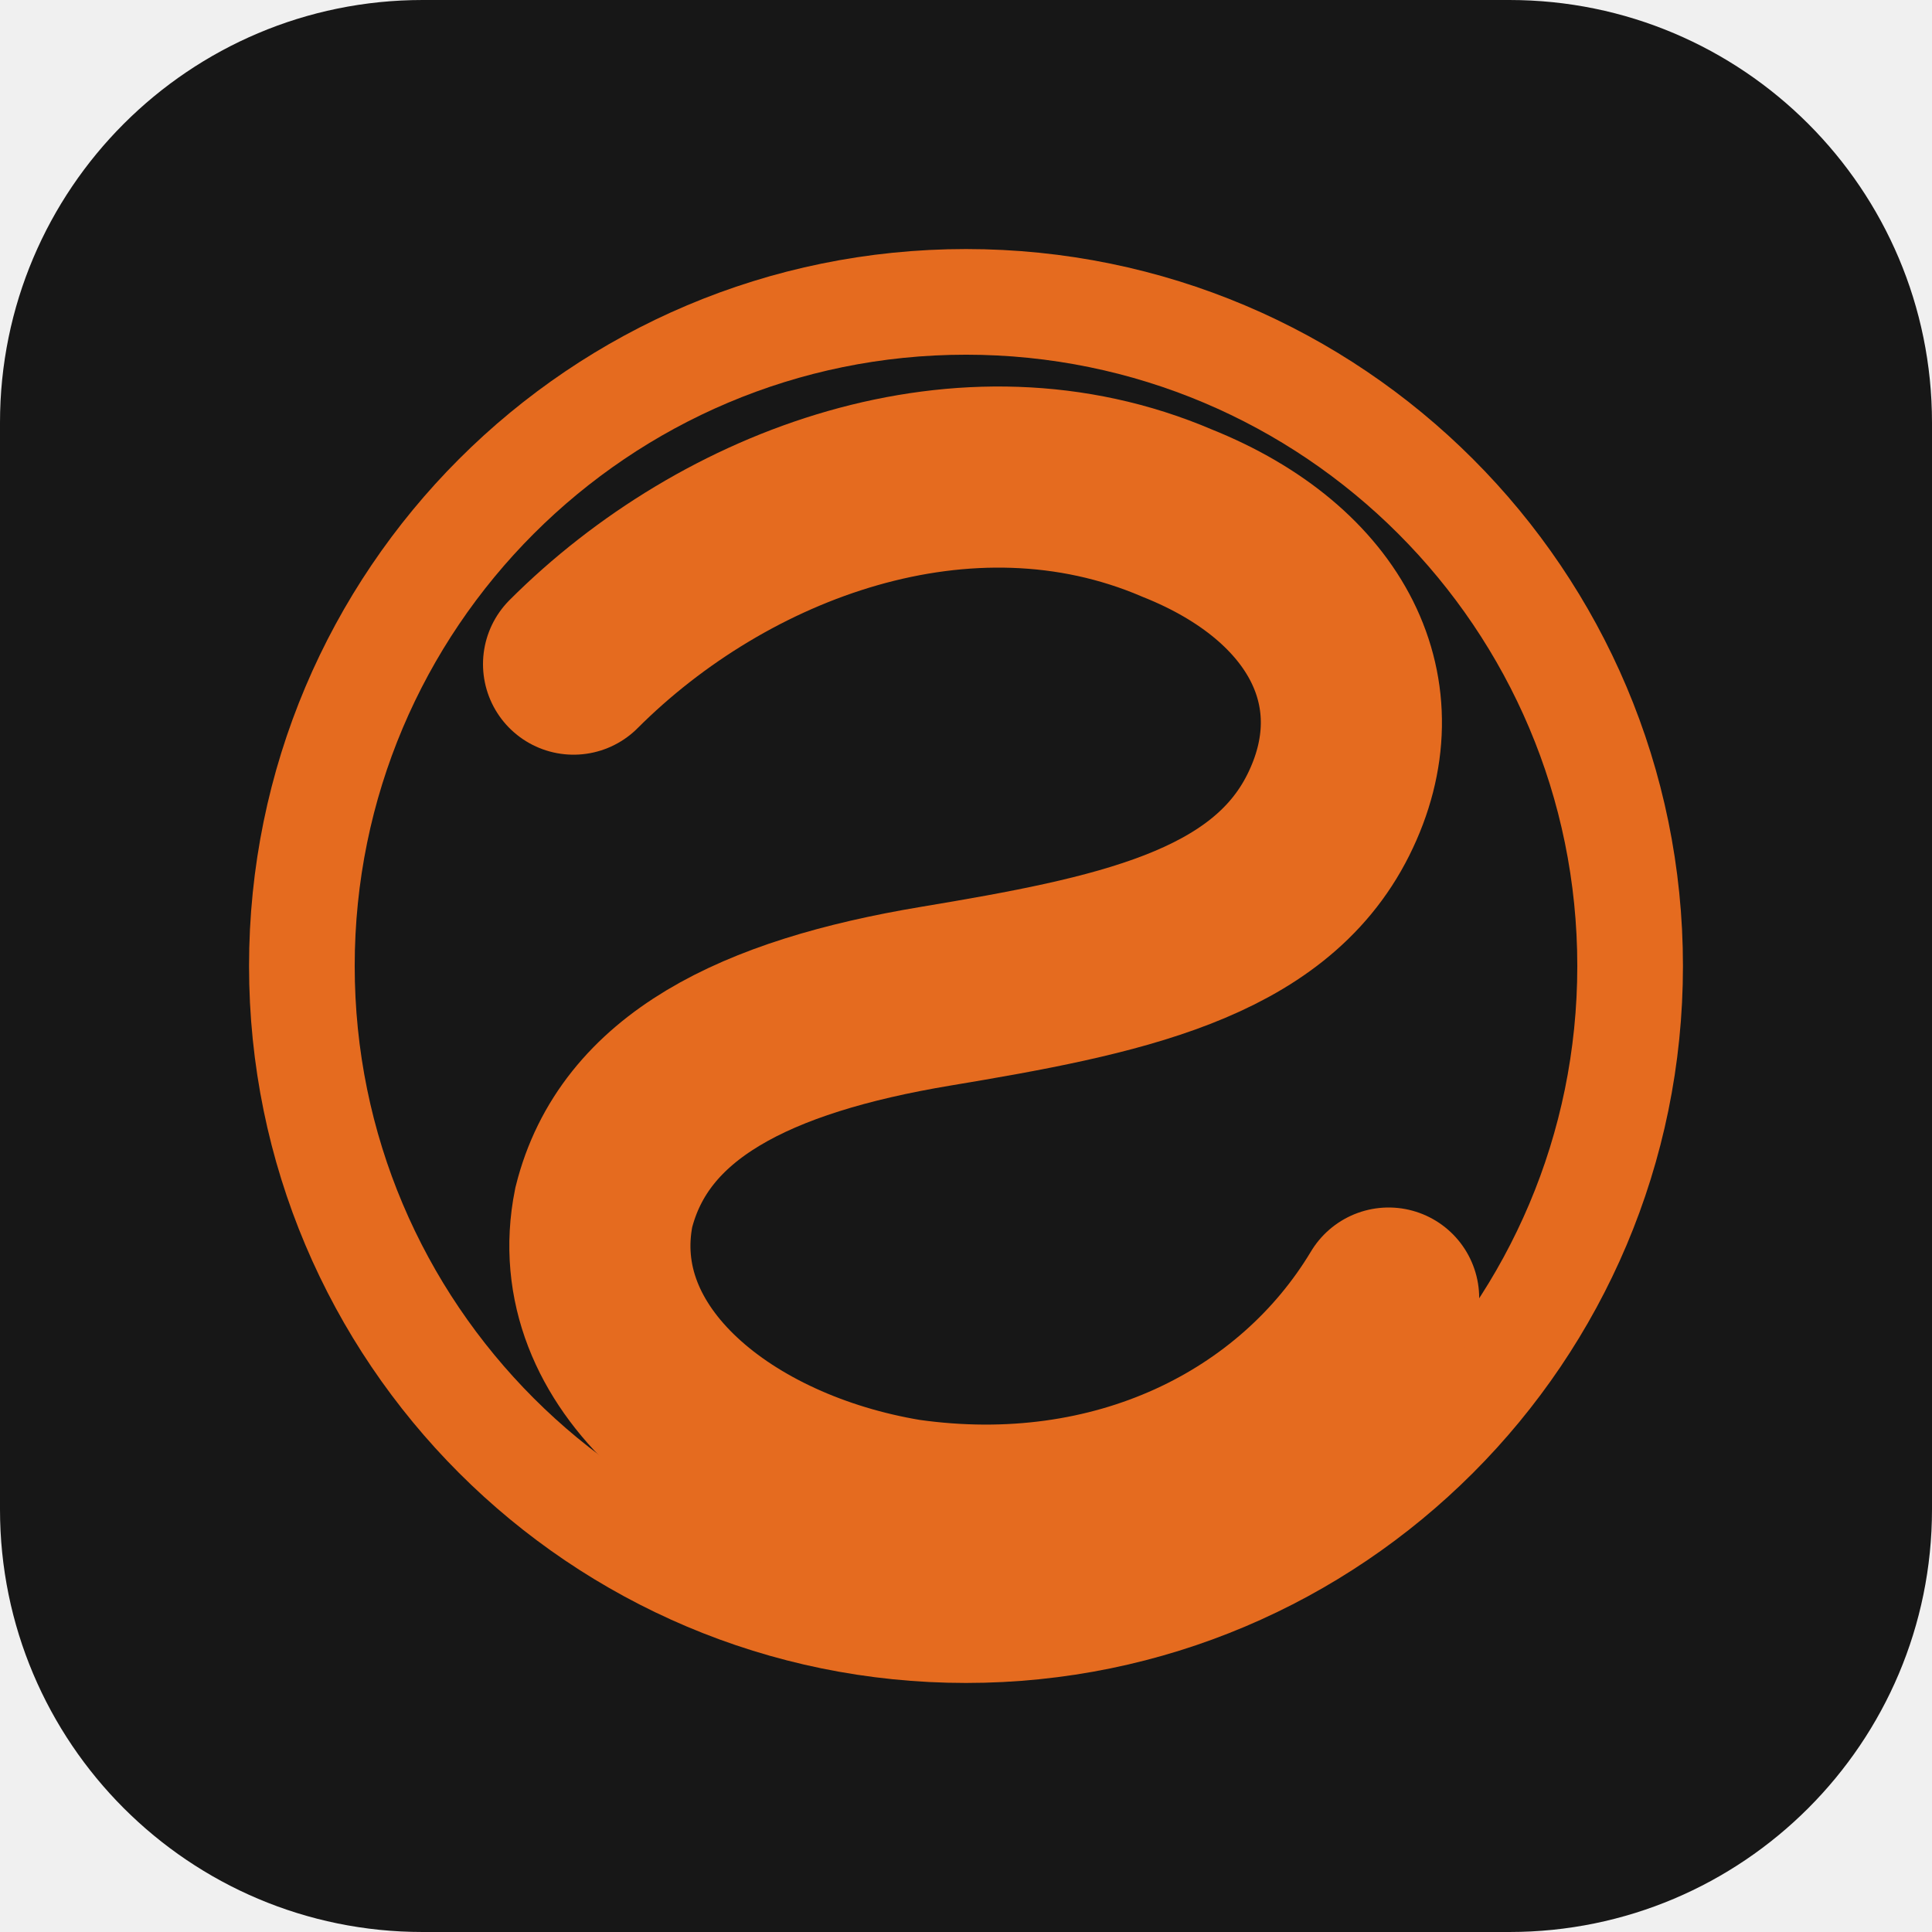
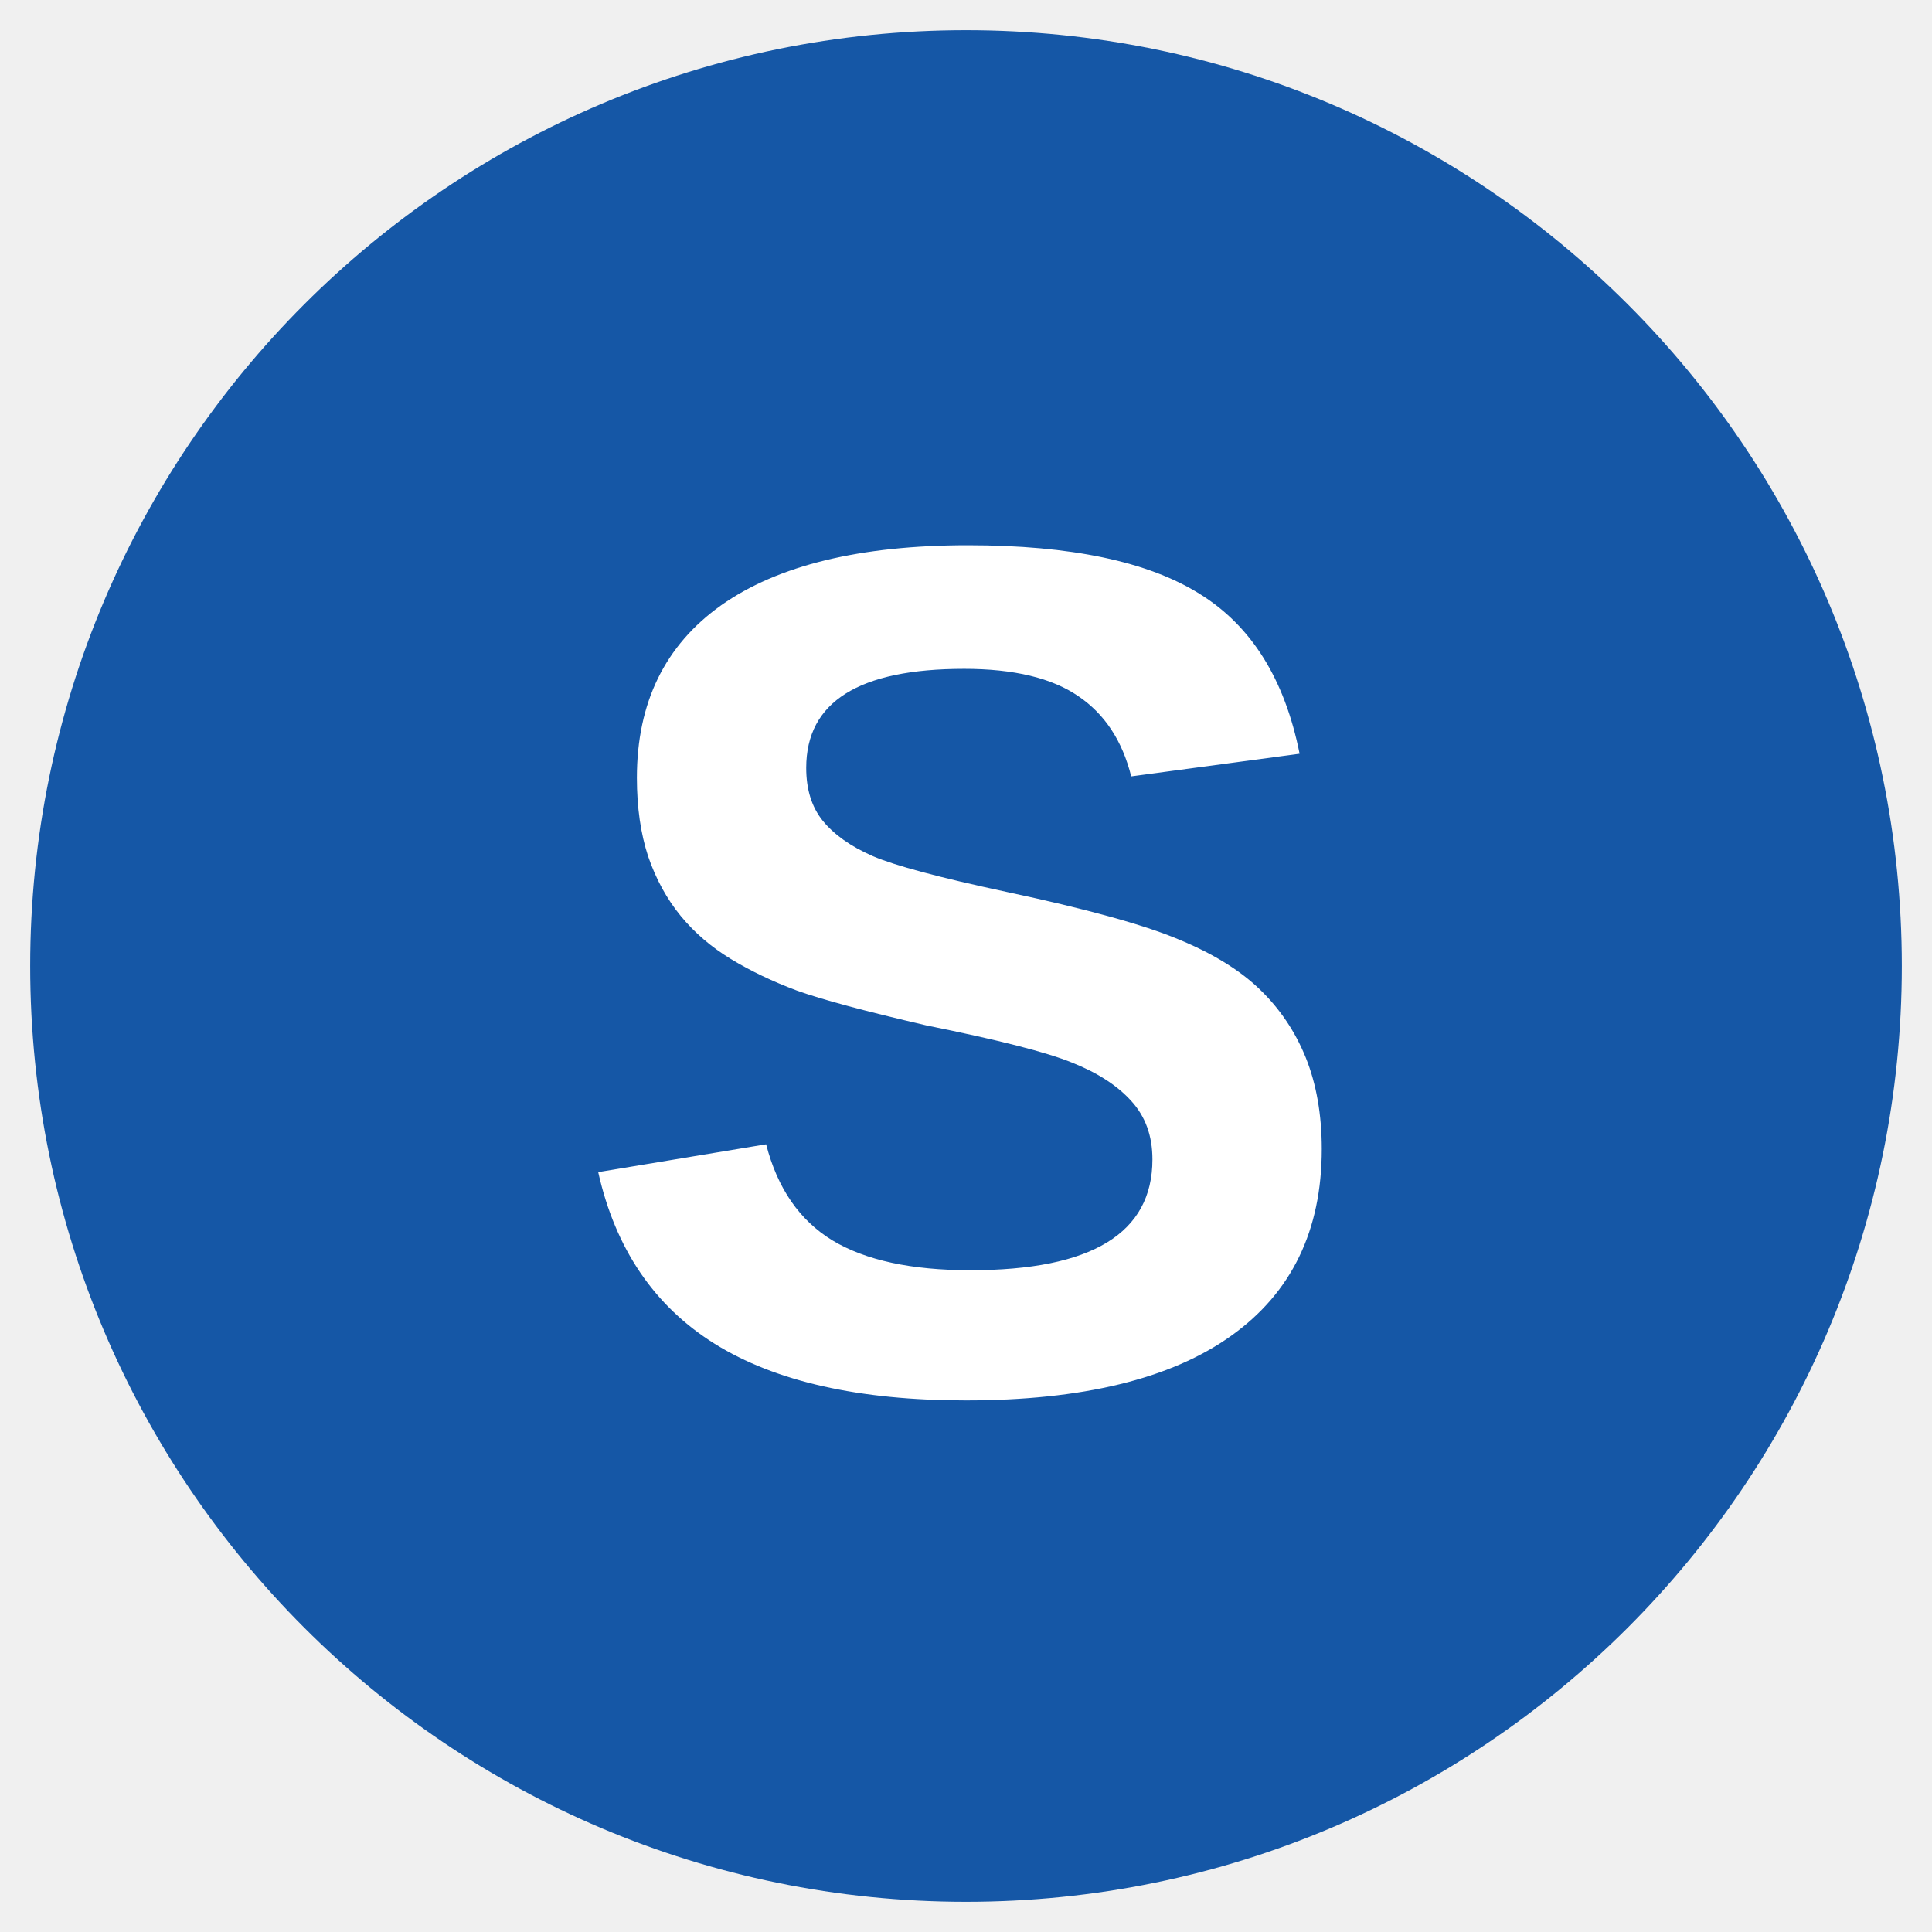
- <svg xmlns="http://www.w3.org/2000/svg" viewBox="0 0 64 64">
-   <rect width="64" height="64" rx="14" fill="#171717" />
-   <circle cx="32" cy="32" r="22" fill="none" stroke="#e56b1f" stroke-width="3.5" />
-   <path d="M19 22c5-5 13-8 20-5 5 2 7 6 5 10-2 4-7 5-13 6-6 1-10 3-11 7-1 5 4 9 10 10 7 1 13-2 16-7" fill="none" stroke="#e56b1f" stroke-width="6" stroke-linecap="round" />
+ <svg xmlns="http://www.w3.org/2000/svg" viewBox="0 0 64 64" role="img" aria-labelledby="title">
+   <circle cx="32" cy="32" r="31" fill="#1557a6" />
+   <text x="32" y="46" text-anchor="middle" font-family="Arial,sans-serif" font-size="40" font-weight="800" fill="#fff">S</text>
</svg>
